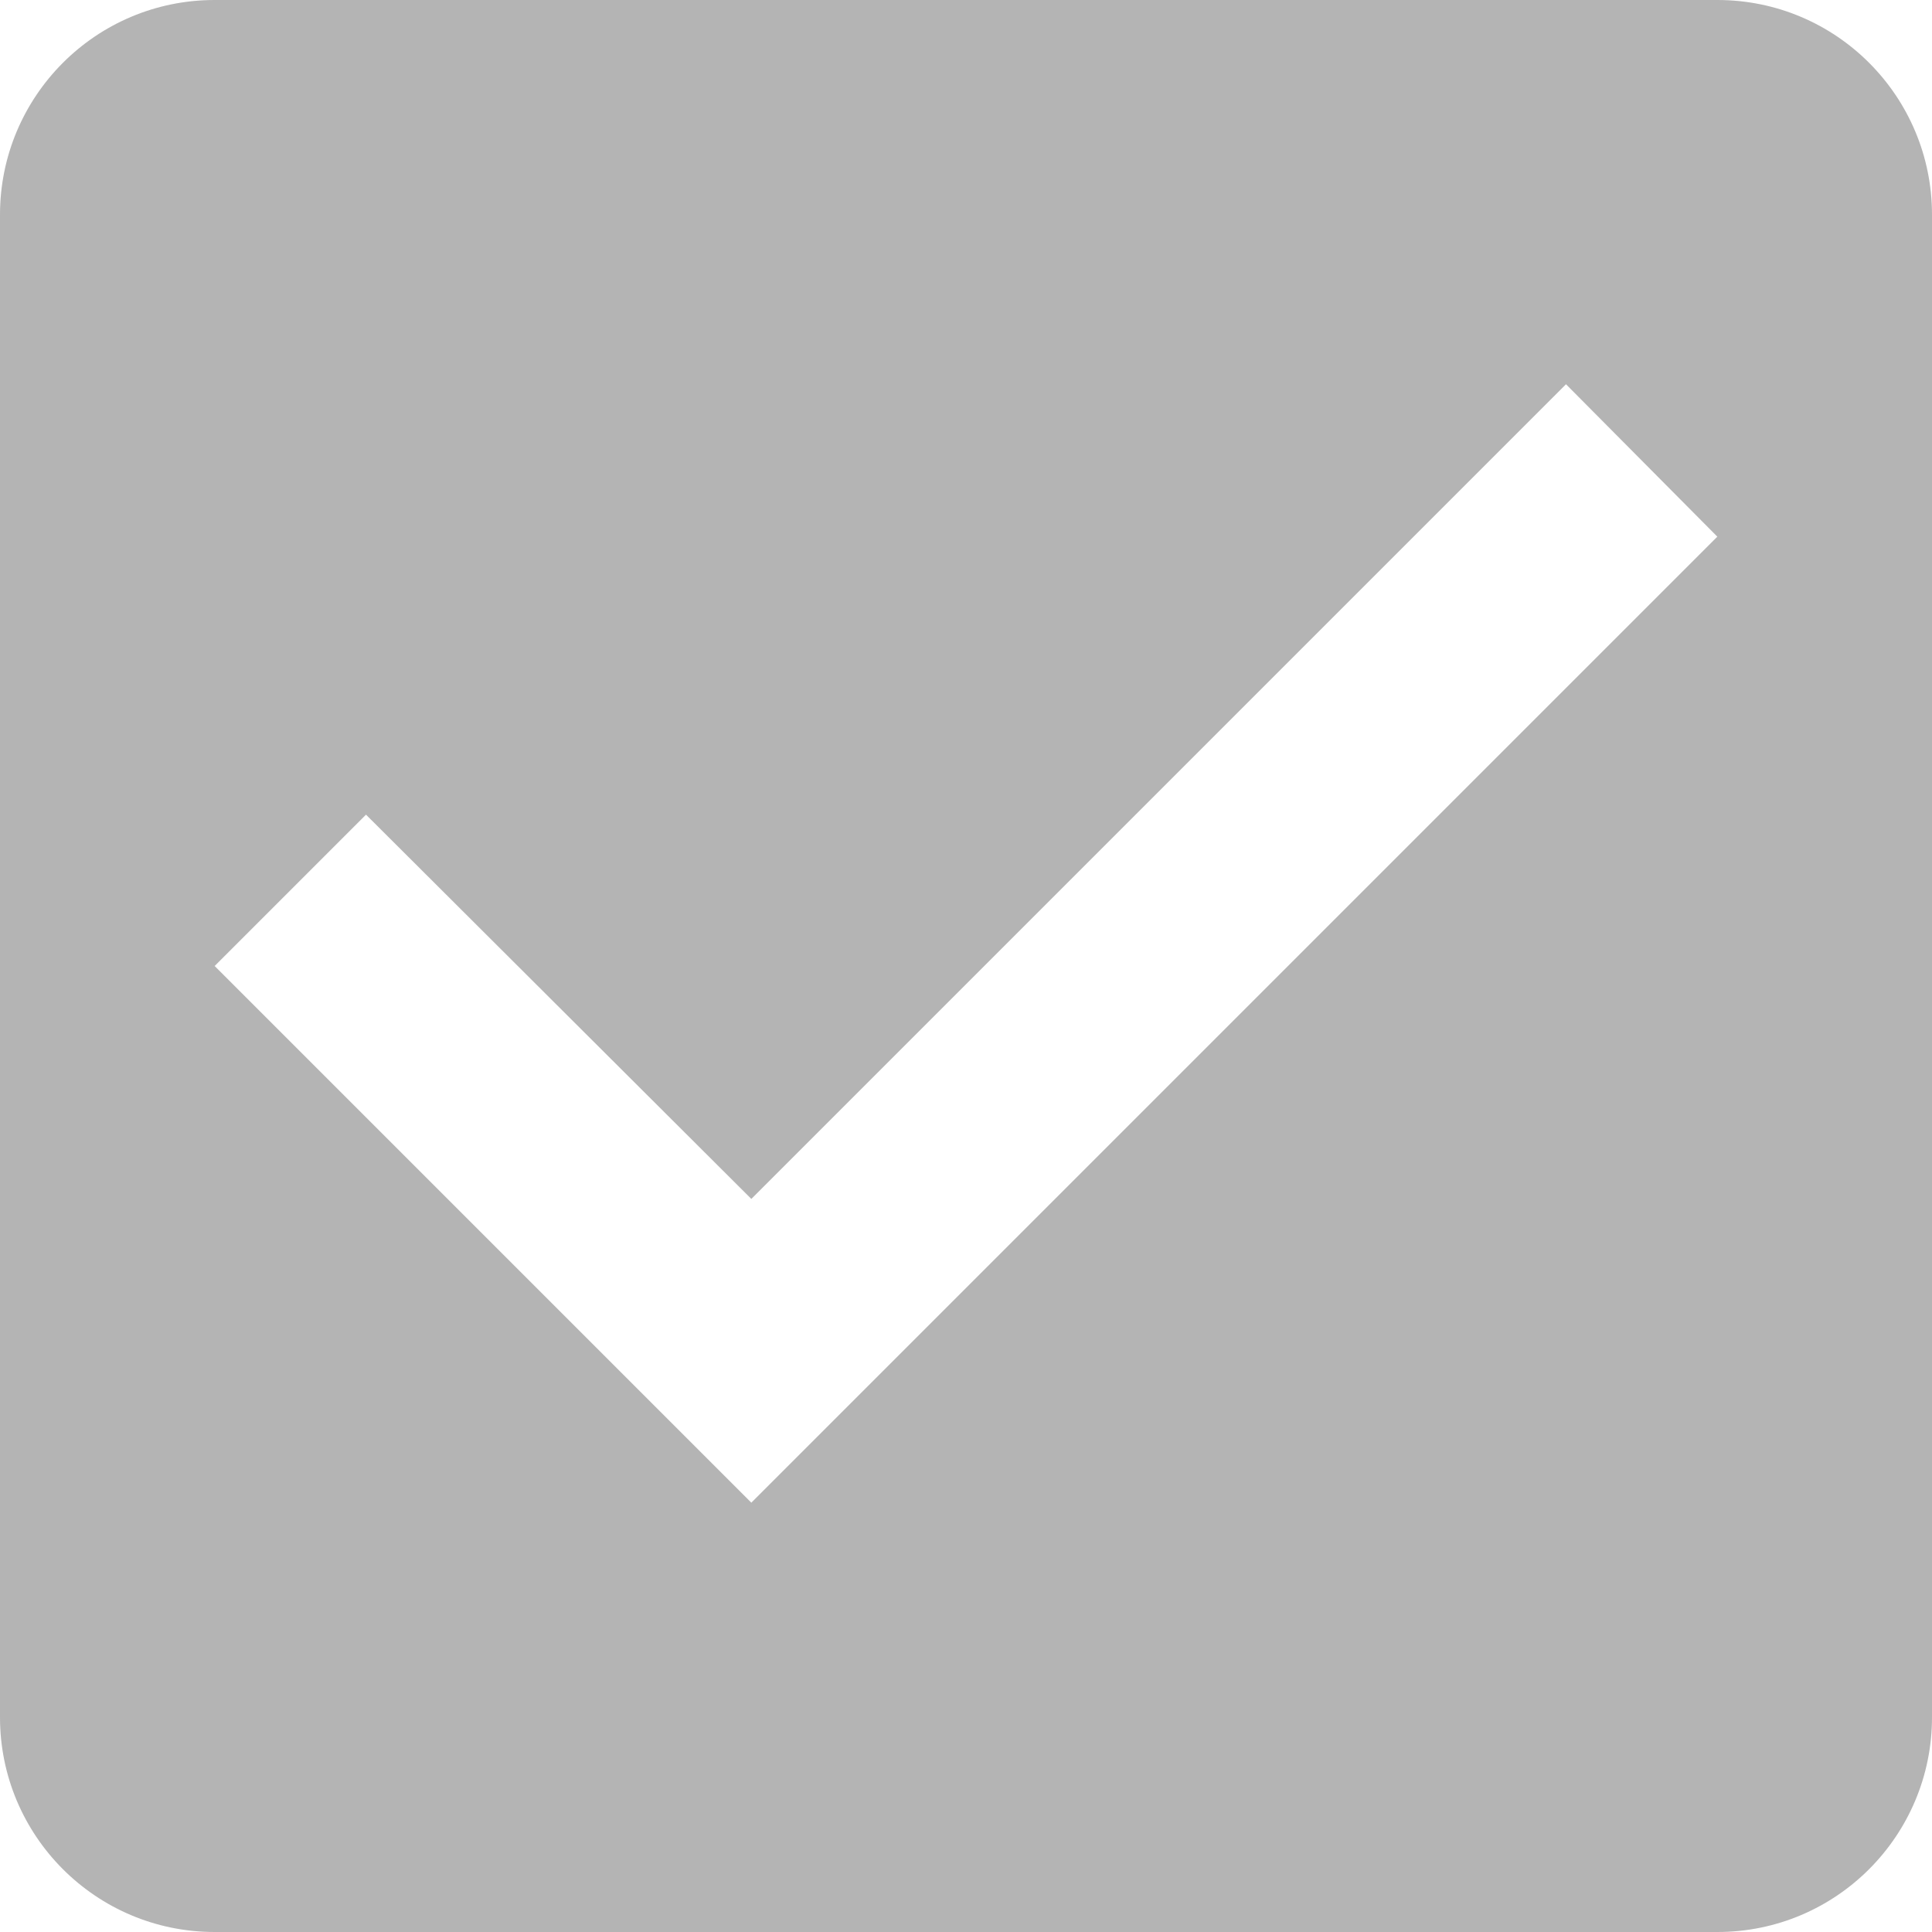
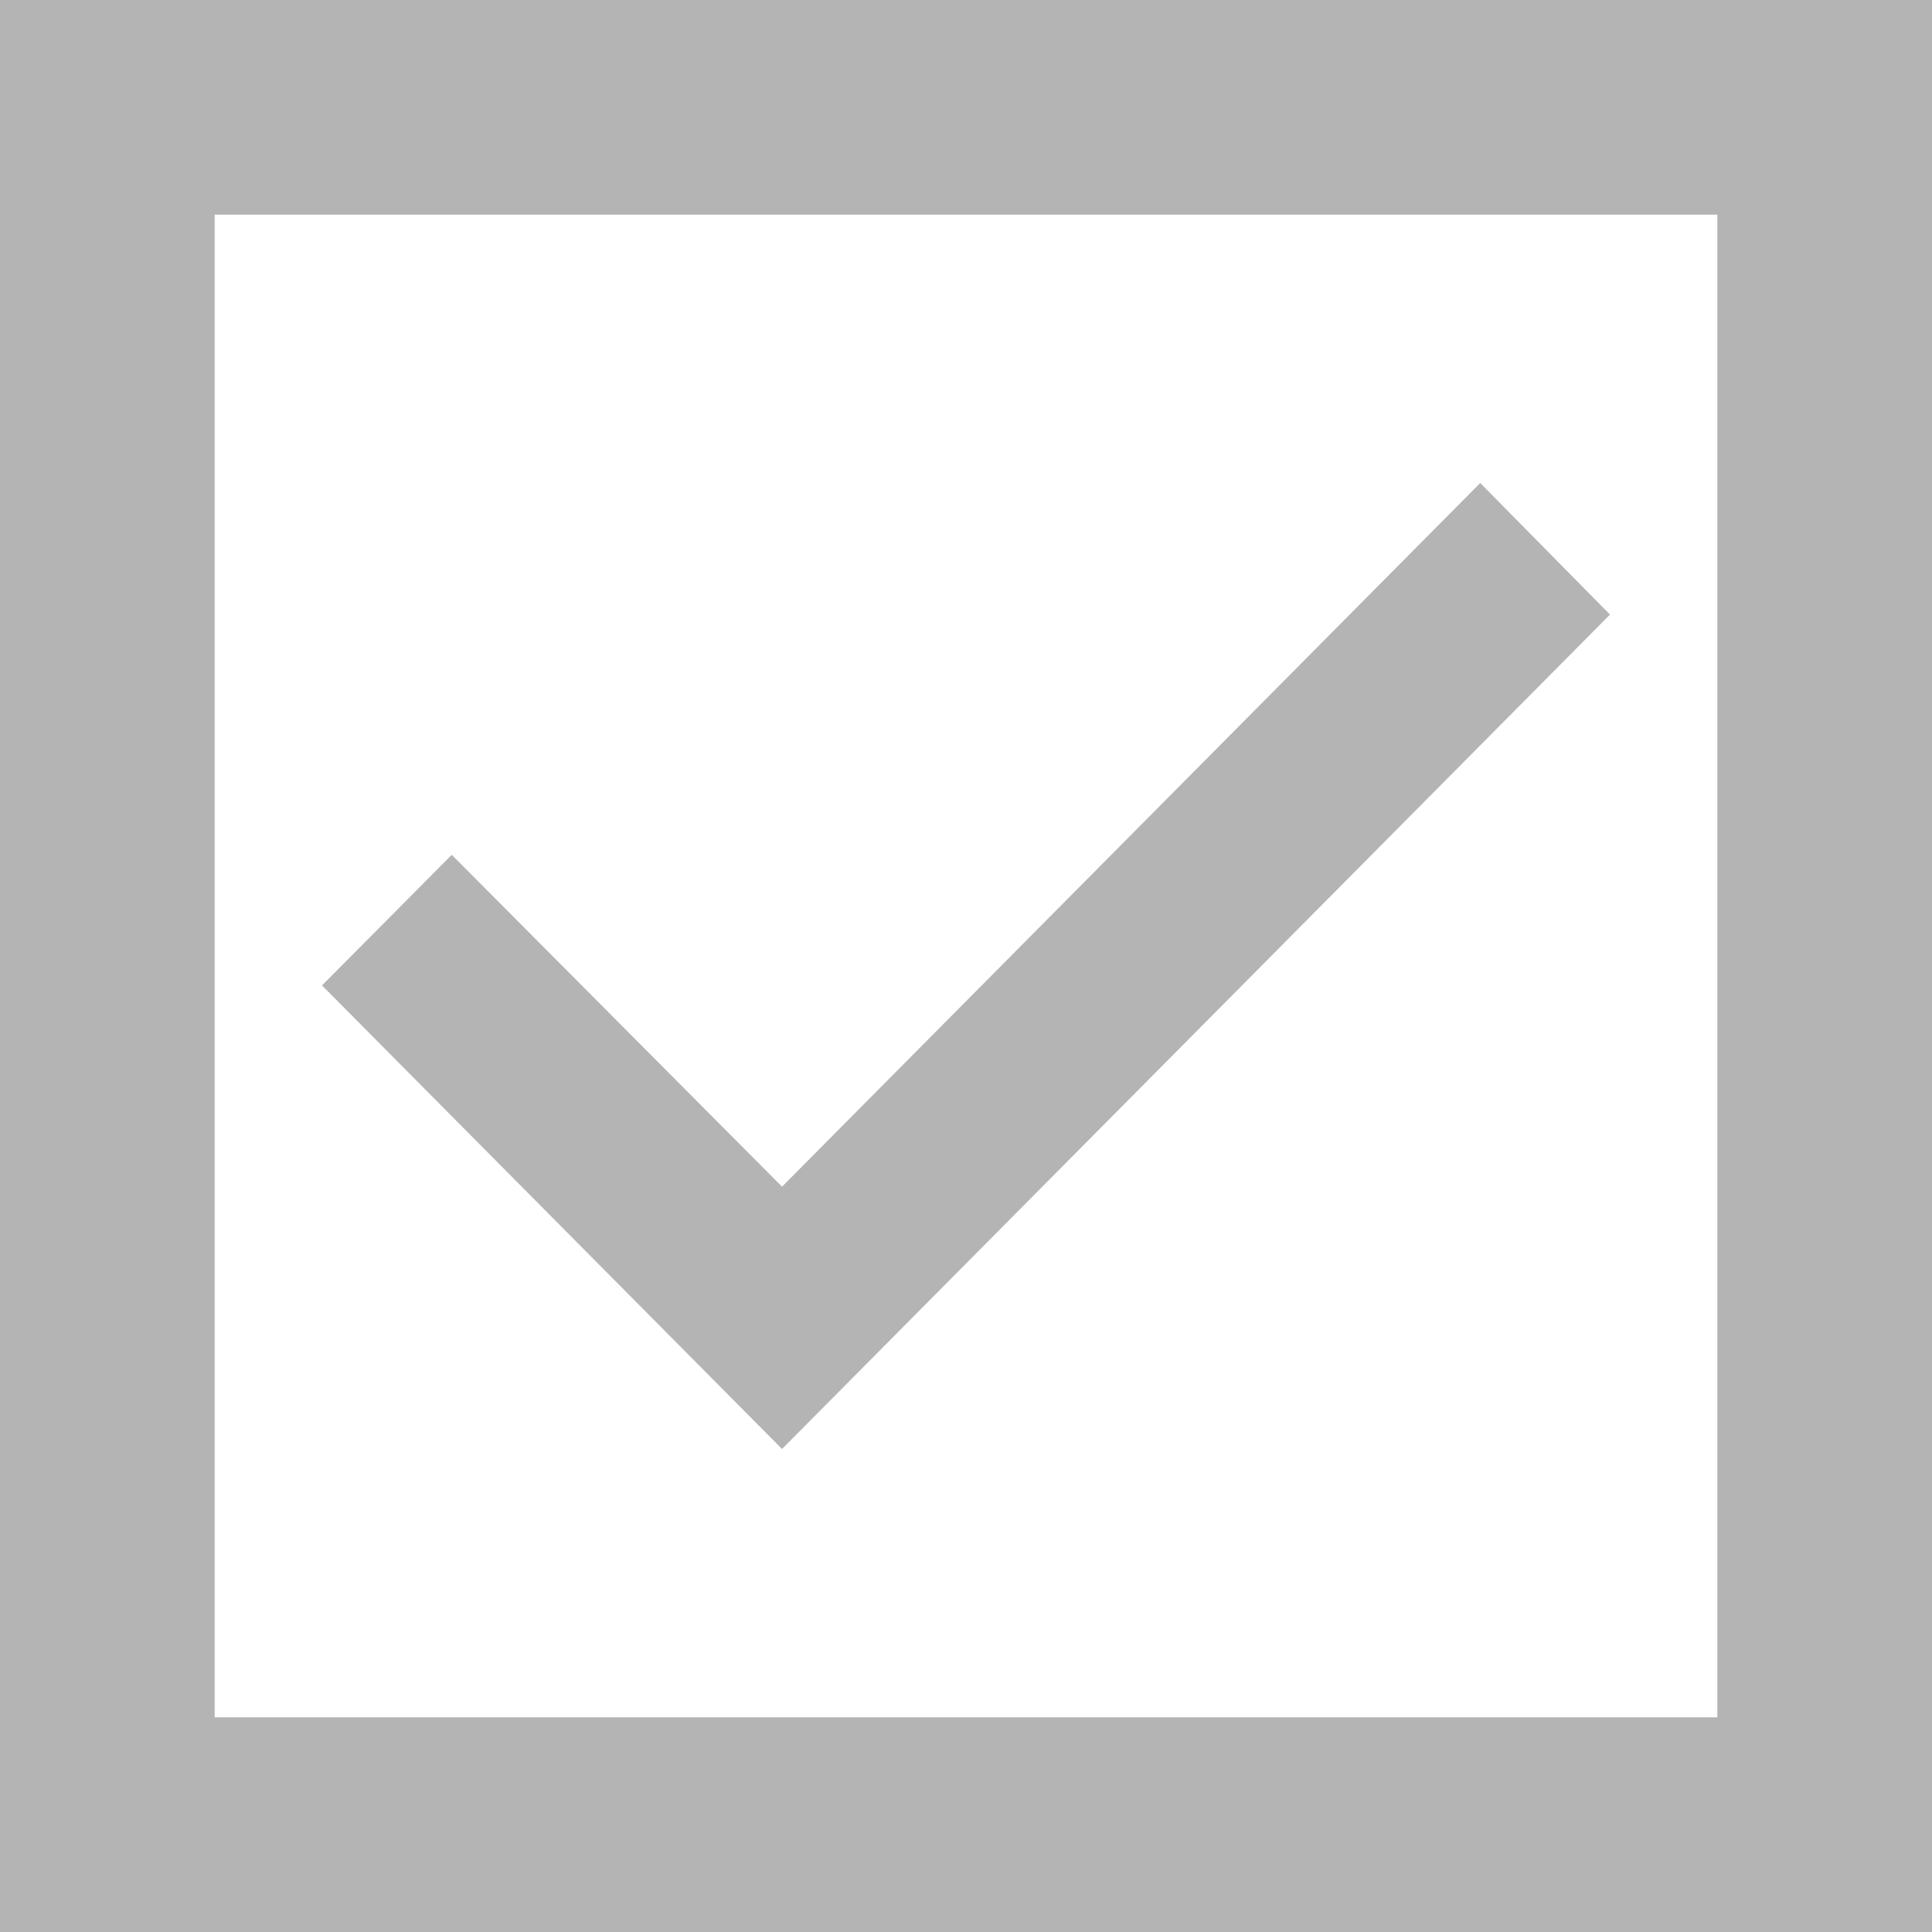
<svg xmlns="http://www.w3.org/2000/svg" width="18px" height="18px" viewBox="0 0 18 18" version="1.1">
  <defs />
  <g id="Components" stroke="none" stroke-width="1" fill="none" fill-rule="evenodd" opacity="0.5">
-     <g id="Toolkit-Documentation:-Components" transform="translate(-140, -356)">
-       <g id="Form-Controls" transform="translate(134, 273)">
-         <g id="Checkbox" transform="translate(3, 66)">
+     <g id="Toolkit-Documentation:-Components" transform="translate(-140, -655)">
+       <g id="Form-Controls" transform="translate(134, 575)">
+         <g id="Checkbox" transform="translate(6, 66)">
          <g id="Group-2" transform="translate(0, 14)">
-             <path d="M19,3 L5,3 C3.89,3 3,3.9 3,5 L3,19 C3,20.1 3.89,21 5,21 L19,21 C20.11,21 21,20.1 21,19 L21,5 C21,3.9 20.11,3 19,3 Z M10,17 L5,12 L6.41,10.59 L10,14.17 L17.59,6.58 L19,8 L10,17 Z" id="Shape" fill="#696969" fill-rule="nonzero" />
-             <polygon id="Shape" points="0 0 24 0 24 24 0 24" />
+             <path d="M1,1 L1,17 L17,17 L17,1 L1,1 Z" id="Shape" stroke="#696969" stroke-width="2" />
+             <polygon id="Path" fill="#696969" fill-rule="nonzero" points="7.286 13.5 3 9.181 4.209 7.964 7.286 11.056 13.791 4.5 15 5.726" />
          </g>
        </g>
      </g>
    </g>
  </g>
</svg>
